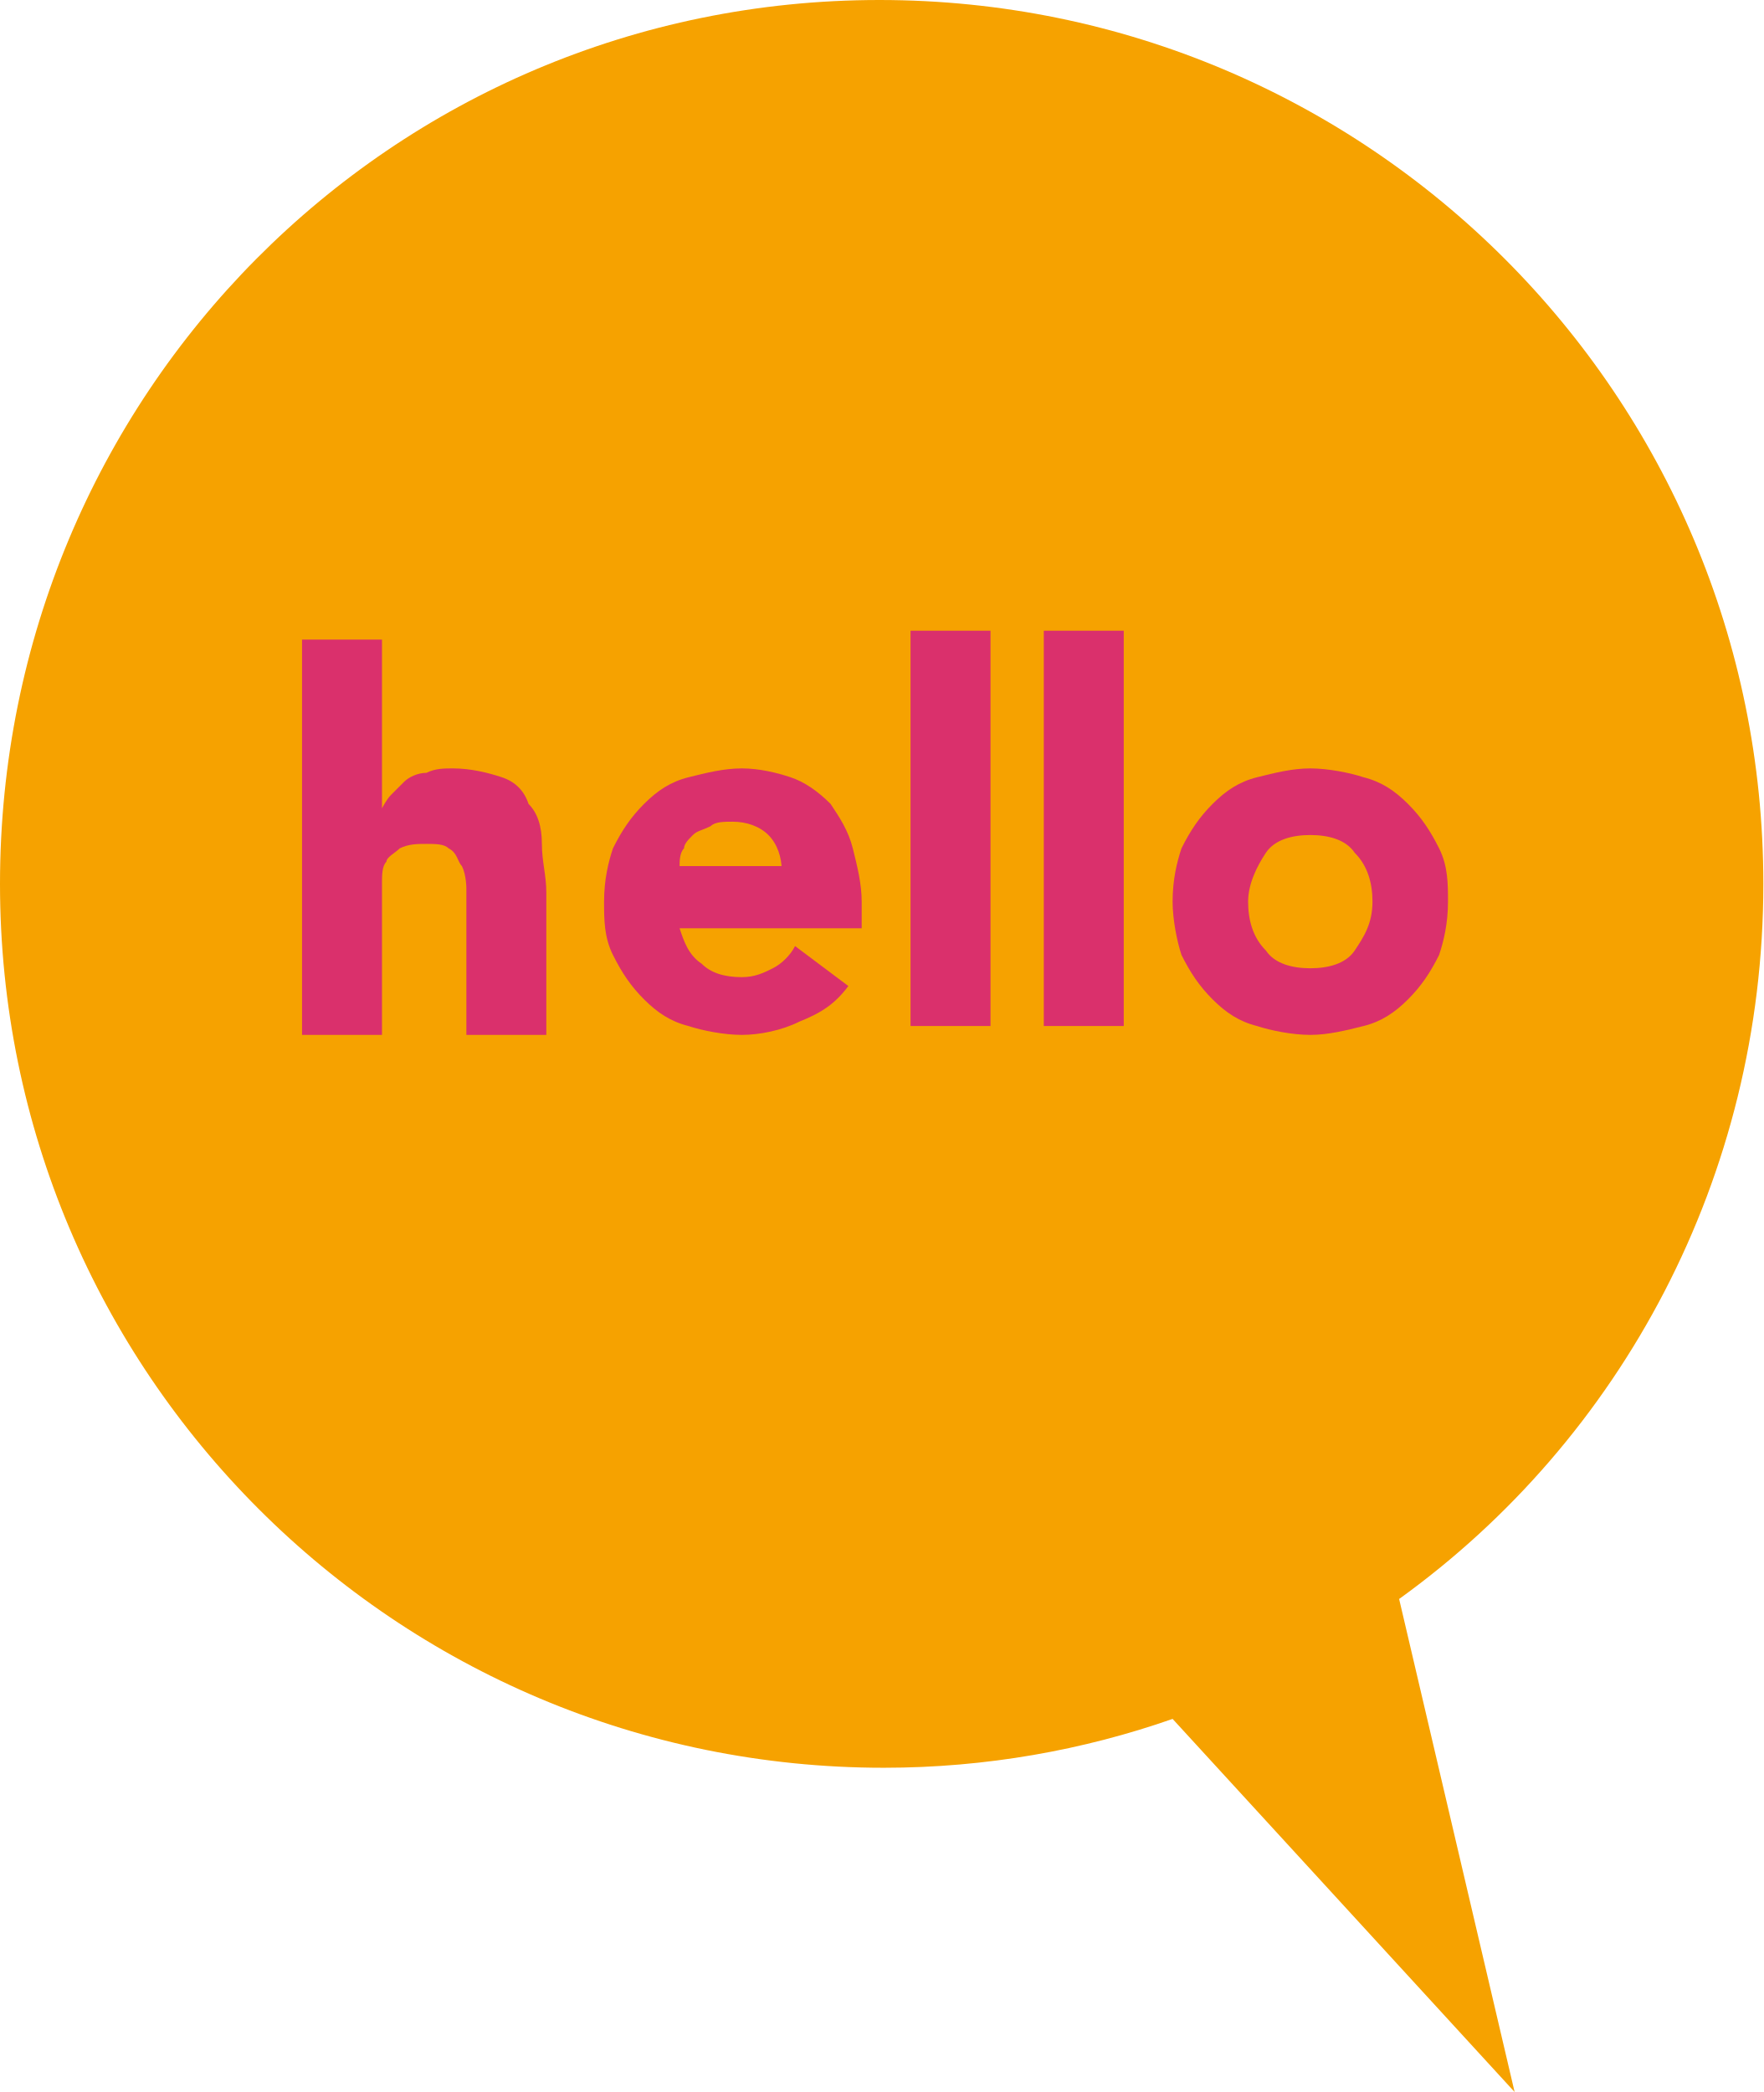
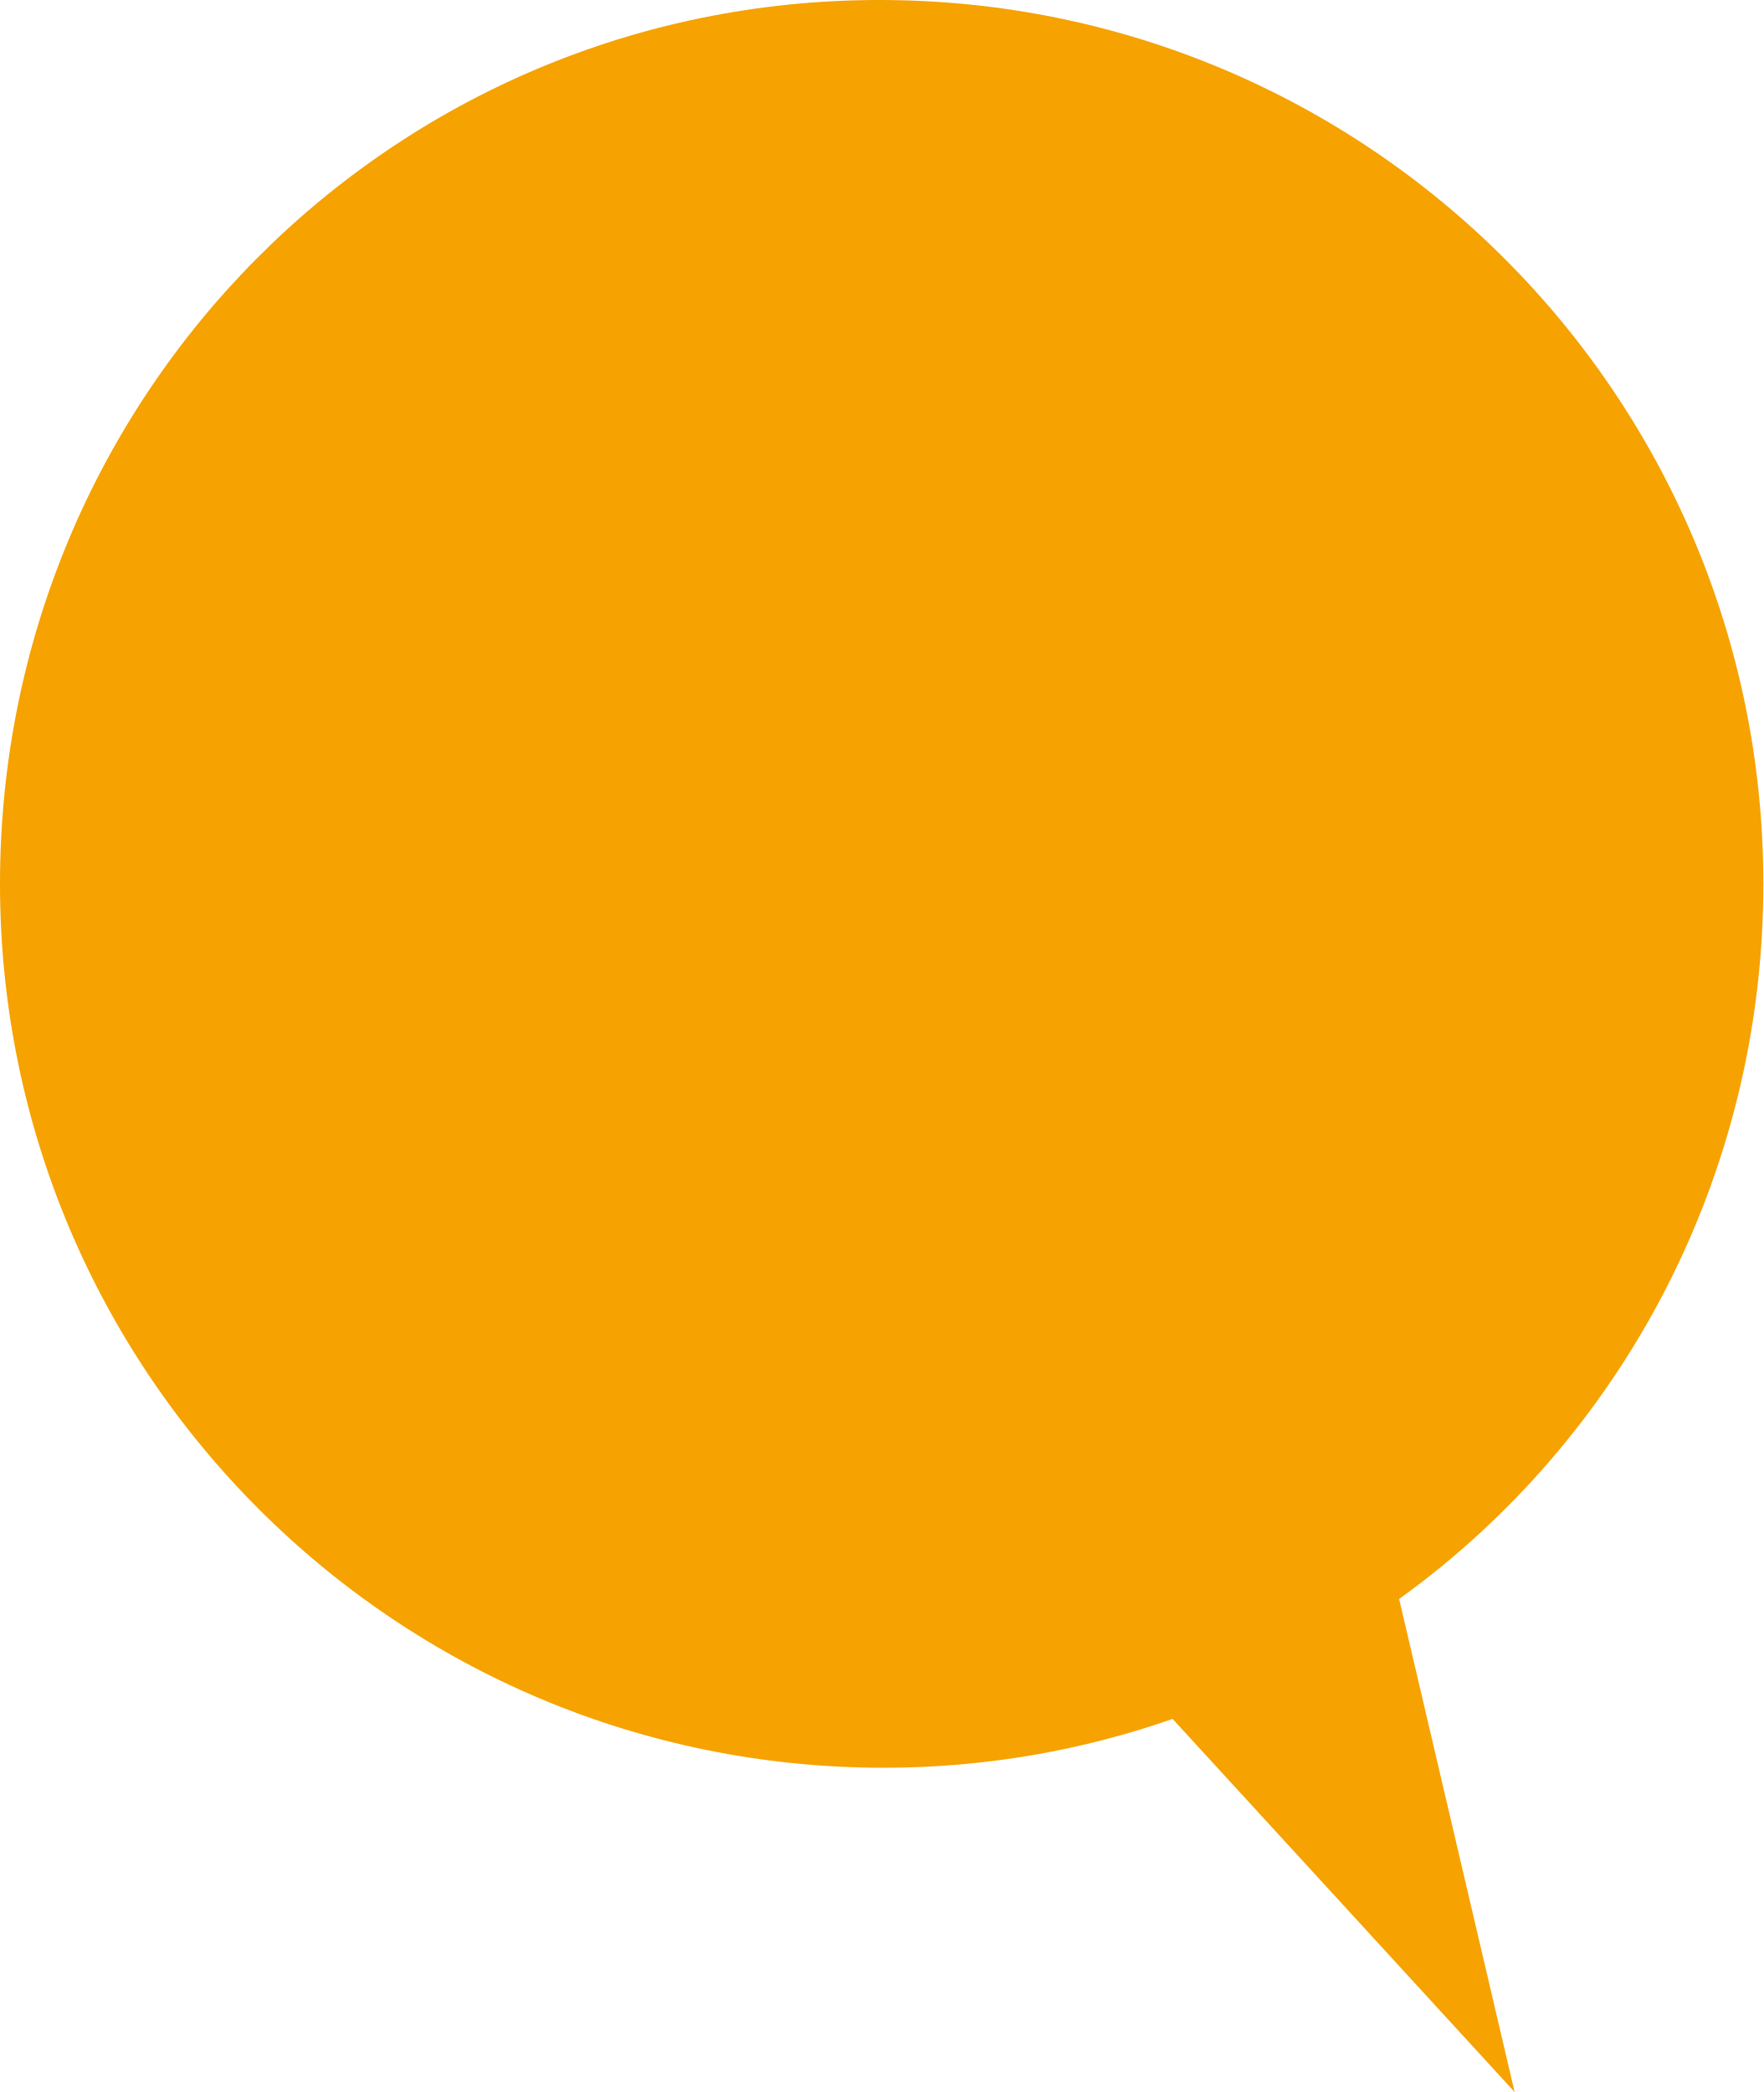
<svg xmlns="http://www.w3.org/2000/svg" id="uuid-c4f1fa18-2563-43af-9b51-d9a818498df4" data-name="a" viewBox="0 0 7.94 9.42">
  <defs>
-     <style>      .uuid-9928104b-74be-4891-bf26-e8c8c51c6a60 {        fill: #da306c;      }      .uuid-9928104b-74be-4891-bf26-e8c8c51c6a60, .uuid-b26dbf5b-fa14-40ba-94f7-370cdbc090ac {        stroke-width: 0px;      }      .uuid-b26dbf5b-fa14-40ba-94f7-370cdbc090ac {        fill: #f6a200;      }    </style>
+     <style>      .uuid-9928104b-74be-4891-bf26-e8c8c51c6a60 {        fill: #F6A200;      }      .uuid-9928104b-74be-4891-bf26-e8c8c51c6a60, .uuid-b26dbf5b-fa14-40ba-94f7-370cdbc090ac {        stroke-width: 0px;      }      .uuid-b26dbf5b-fa14-40ba-94f7-370cdbc090ac {        fill: #f6a200;      }    </style>
  </defs>
  <g id="uuid-5f534331-94dc-4c05-9a17-71c8aeea7b23" data-name="b">
    <g>
      <path class="uuid-b26dbf5b-fa14-40ba-94f7-370cdbc090ac" d="m3.96,0c2.2,0,3.98,1.78,3.98,3.98,0,1.32-.64,2.5-1.64,3.22l.52,2.22-1.54-1.68c-.4.14-.84.22-1.3.22-2.2,0-3.98-1.78-3.98-3.98S1.76,0,3.96,0Z" />
      <g>
        <path class="uuid-9928104b-74be-4891-bf26-e8c8c51c6a60" d="m1.72,2.84v.8h0s.02-.04.04-.06c.02-.02.04-.04.06-.06s.06-.04.1-.04c.04-.02.08-.02.12-.02.08,0,.16.02.22.04s.1.06.12.12c.04.04.06.1.06.18s.02.14.02.22v.64h-.36v-.66s0-.06-.02-.1c-.02-.02-.02-.06-.06-.08-.02-.02-.06-.02-.1-.02s-.08,0-.12.02c-.02.02-.06.04-.06.06-.02.02-.02.06-.02.1v.68h-.36v-1.78h.36v-.04Z" />
        <path class="uuid-9928104b-74be-4891-bf26-e8c8c51c6a60" d="m3.82,4.44c-.06.08-.12.12-.22.16-.08.04-.18.06-.26.06s-.18-.02-.24-.04c-.08-.02-.14-.06-.2-.12s-.1-.12-.14-.2-.04-.16-.04-.24c0-.1.02-.18.04-.24.04-.08.08-.14.14-.2s.12-.1.2-.12.16-.04.24-.04.16.02.22.04.12.06.18.12c.04.06.08.12.1.2s.04.16.04.24v.12h-.82c.02.06.04.12.1.16.04.04.1.06.18.06.06,0,.1-.02.14-.04.04-.02.08-.06.1-.1,0,0,.24.18.24.18Zm-.3-.52c0-.06-.02-.12-.06-.16s-.1-.06-.16-.06c-.04,0-.08,0-.1.02-.04.02-.06.02-.08.04s-.04.04-.04.06c-.02.02-.02.06-.02.08h.46s0,.02,0,.02Z" />
        <path class="uuid-9928104b-74be-4891-bf26-e8c8c51c6a60" d="m4.1,2.84h.36v1.78h-.36v-1.78Z" />
        <path class="uuid-9928104b-74be-4891-bf26-e8c8c51c6a60" d="m4.7,2.84h.36v1.78h-.36v-1.78Z" />
        <path class="uuid-9928104b-74be-4891-bf26-e8c8c51c6a60" d="m5.28,4.06c0-.1.02-.18.04-.24.04-.08.08-.14.14-.2s.12-.1.2-.12.16-.04.24-.04.18.02.24.04c.08.02.14.06.2.12s.1.12.14.2.04.16.04.24c0,.1-.02.18-.04.24-.04.08-.08.14-.14.2s-.12.1-.2.12-.16.04-.24.04-.18-.02-.24-.04c-.08-.02-.14-.06-.2-.12s-.1-.12-.14-.2c-.02-.06-.04-.16-.04-.24Zm.34,0c0,.08.02.16.08.22.04.06.12.08.2.08s.16-.02.2-.08.08-.12.08-.22c0-.08-.02-.16-.08-.22-.04-.06-.12-.08-.2-.08s-.16.02-.2.08-.08.14-.08.22Z" />
      </g>
    </g>
  </g>
</svg>
